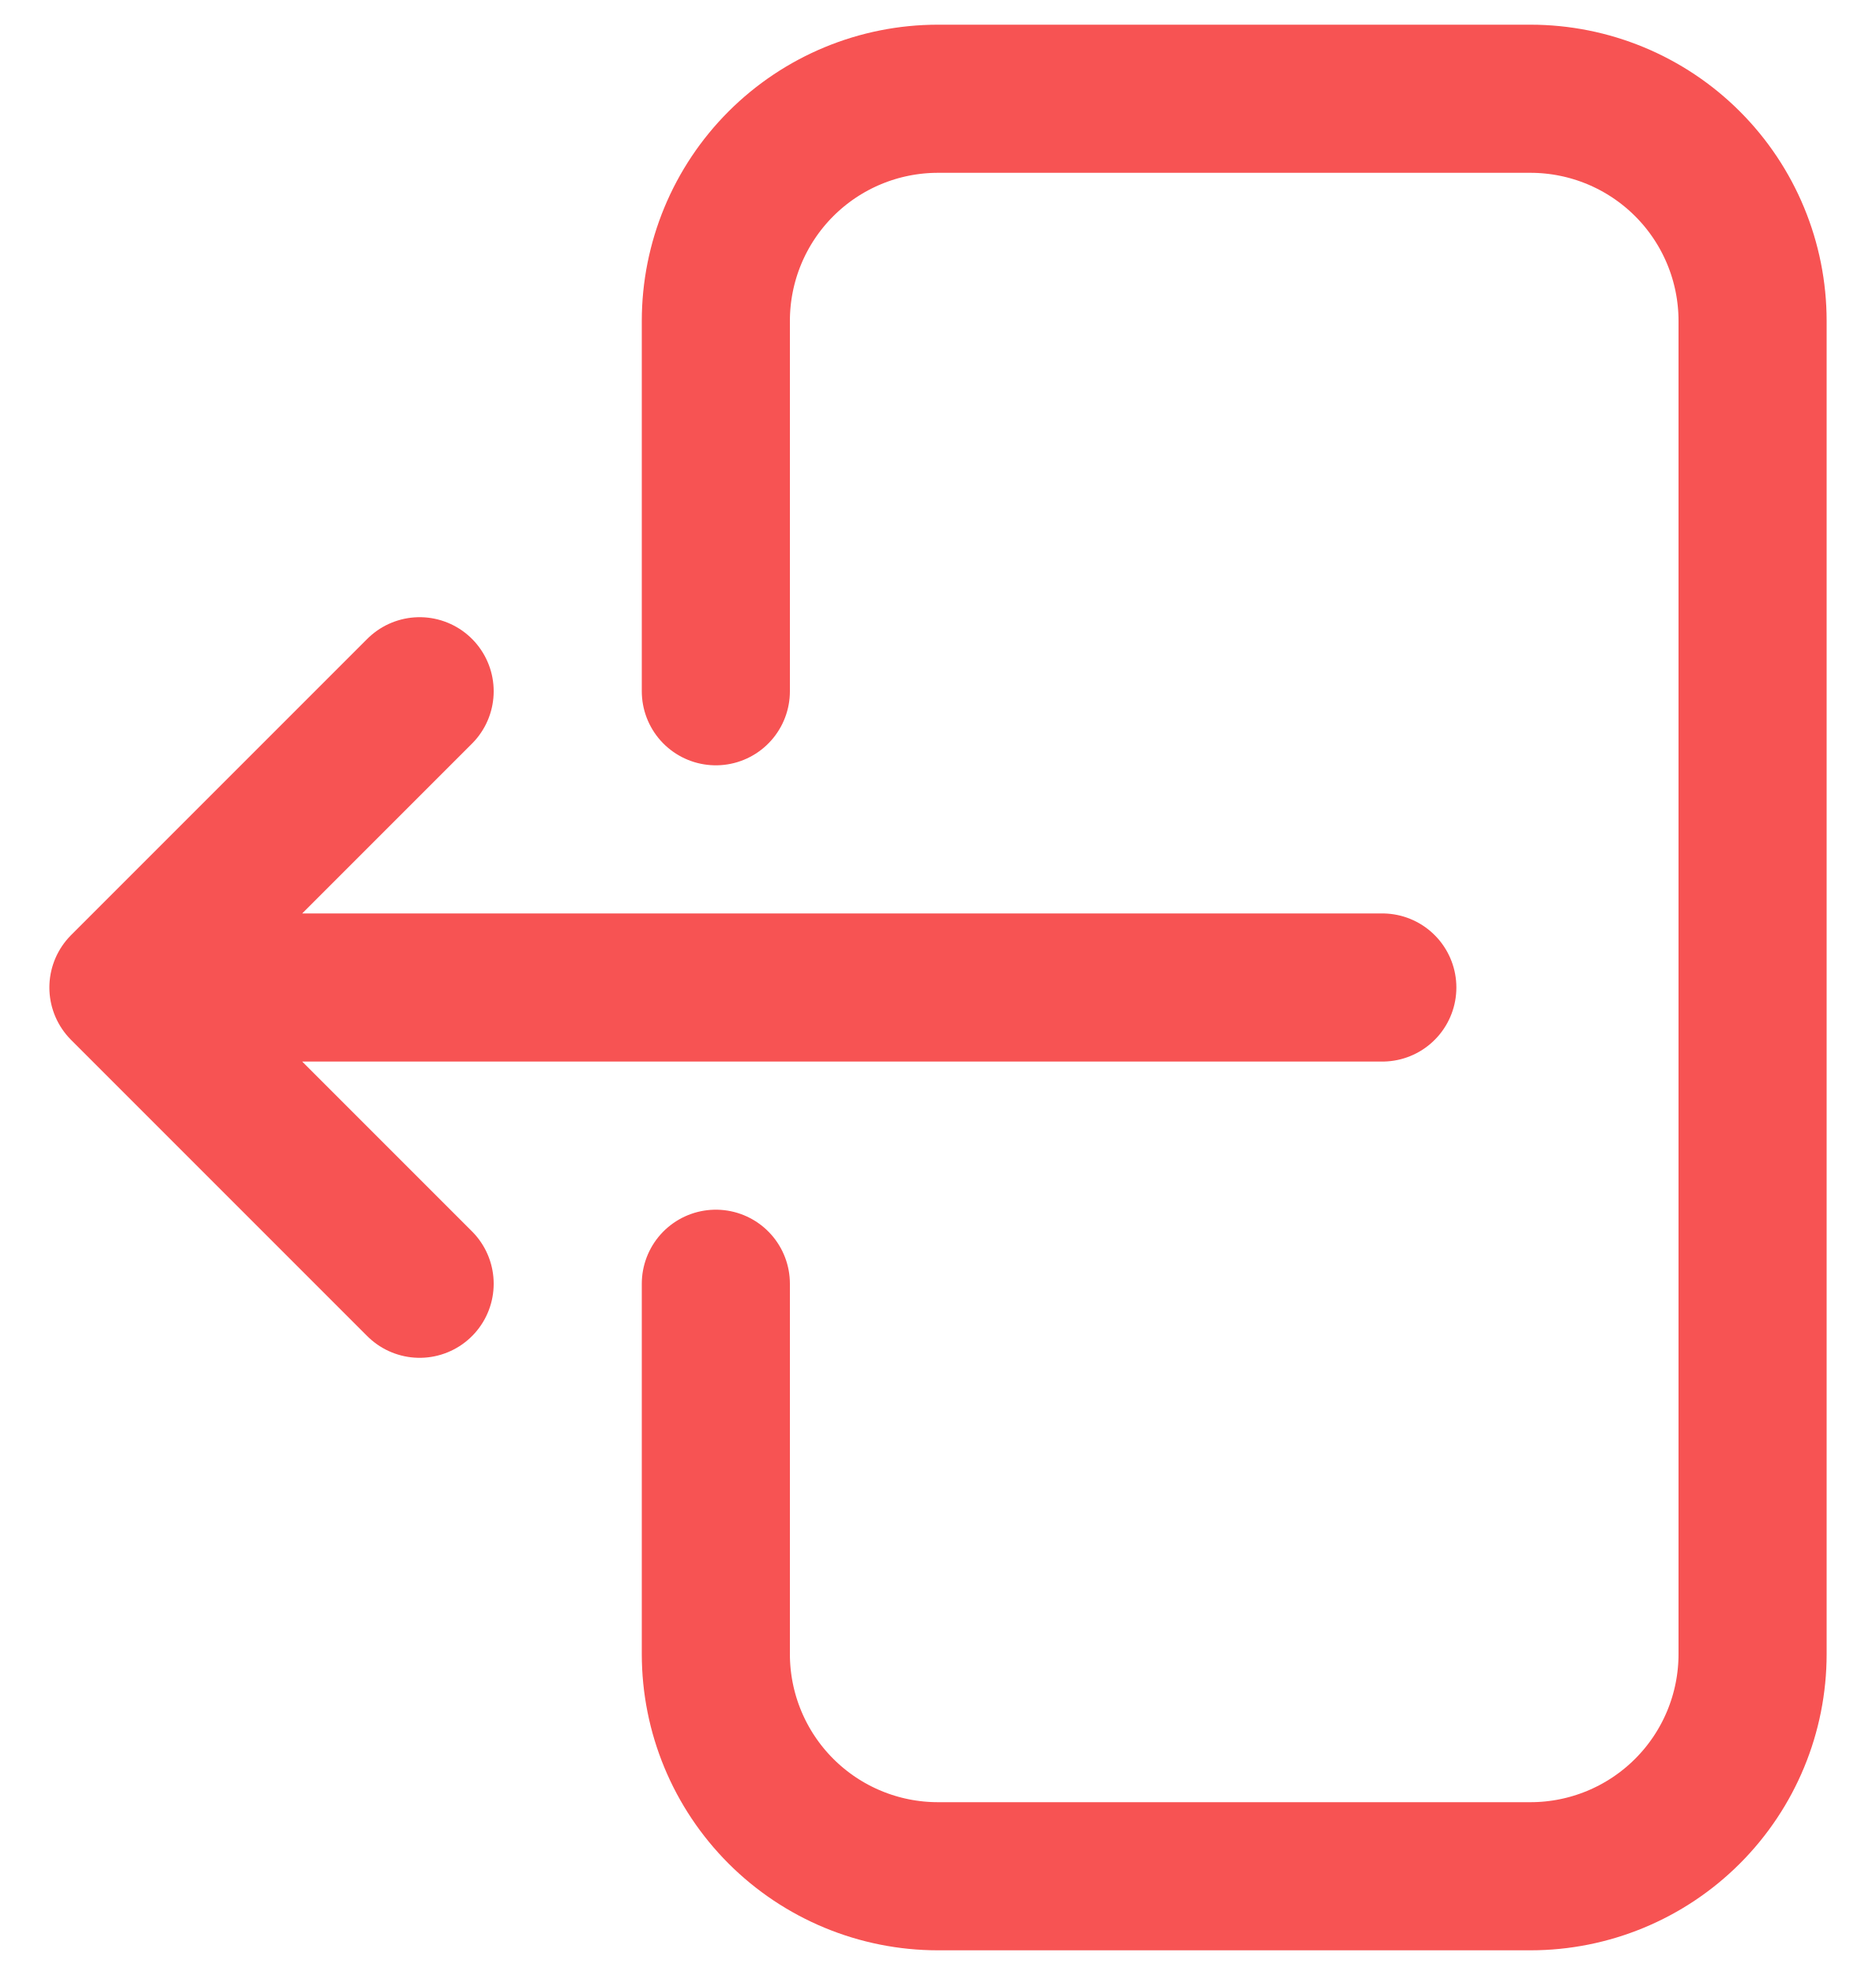
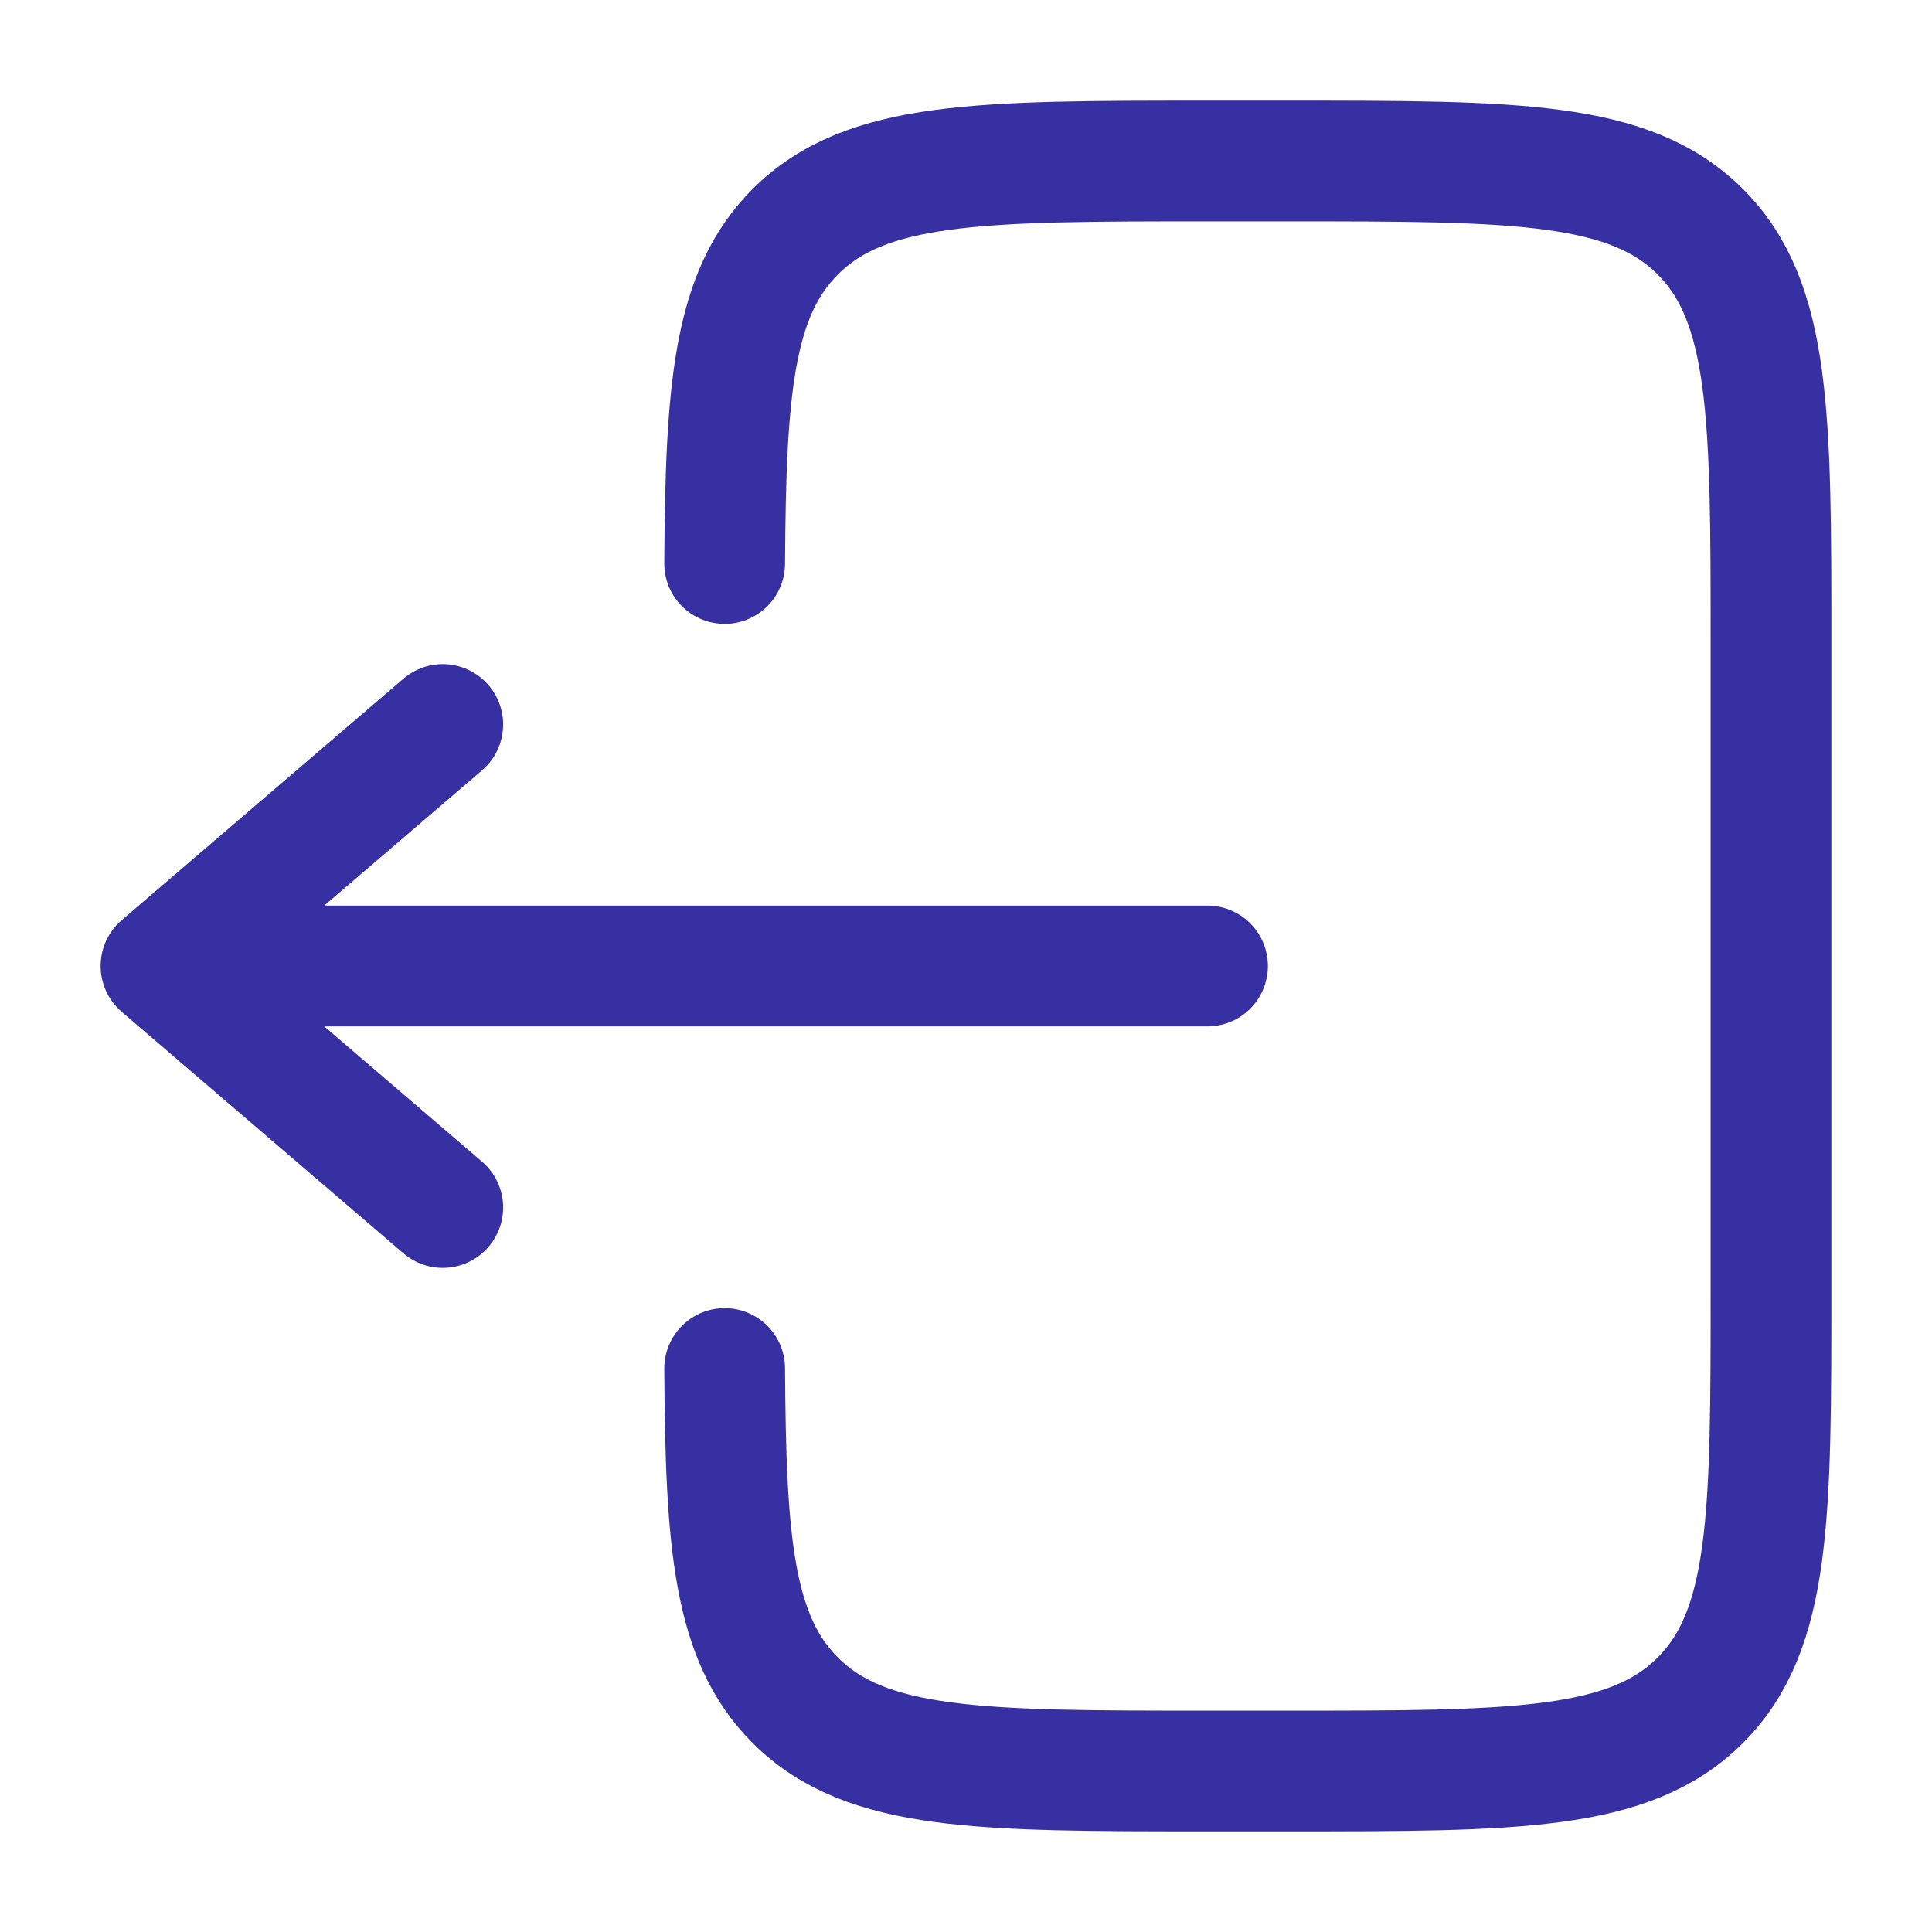
- <svg xmlns="http://www.w3.org/2000/svg" width="19" height="20" viewBox="0 0 19 20" fill="none">
-   <path d="M7.25 7V3.25C7.25 2.653 7.487 2.081 7.909 1.659C8.331 1.237 8.903 1 9.5 1H15.5C16.097 1 16.669 1.237 17.091 1.659C17.513 2.081 17.75 2.653 17.75 3.25V16.75C17.75 17.347 17.513 17.919 17.091 18.341C16.669 18.763 16.097 19 15.5 19H9.5C8.903 19 8.331 18.763 7.909 18.341C7.487 17.919 7.25 17.347 7.25 16.75V13M4.25 13L1.25 10M1.25 10L4.25 7M1.25 10H14" stroke="#F75353" stroke-width="1.5" stroke-linecap="round" stroke-linejoin="round" />
+ <svg xmlns="http://www.w3.org/2000/svg" width="800px" height="800px" viewBox="0 0 24 24" fill="none">
+   <g id="SVGRepo_bgCarrier" stroke-width="0" />
+   <g id="SVGRepo_tracerCarrier" stroke-linecap="round" stroke-linejoin="round" />
+   <g id="SVGRepo_iconCarrier">
+     <path d="M9.002 7C9.014 4.825 9.111 3.647 9.879 2.879C10.758 2 12.172 2 15 2L16 2C18.829 2 20.243 2 21.122 2.879C22 3.757 22 5.172 22 8L22 16C22 18.828 22 20.243 21.122 21.121C20.243 22 18.829 22 16 22H15C12.172 22 10.758 22 9.879 21.121C9.111 20.353 9.014 19.175 9.002 17" stroke="#3730a3" stroke-width="1.5" stroke-linecap="round" />
+     <path d="M15 12L2 12M2 12L5.5 9M2 12L5.5 15" stroke="#3730a3" stroke-width="1.5" stroke-linecap="round" stroke-linejoin="round" />
+   </g>
</svg>
